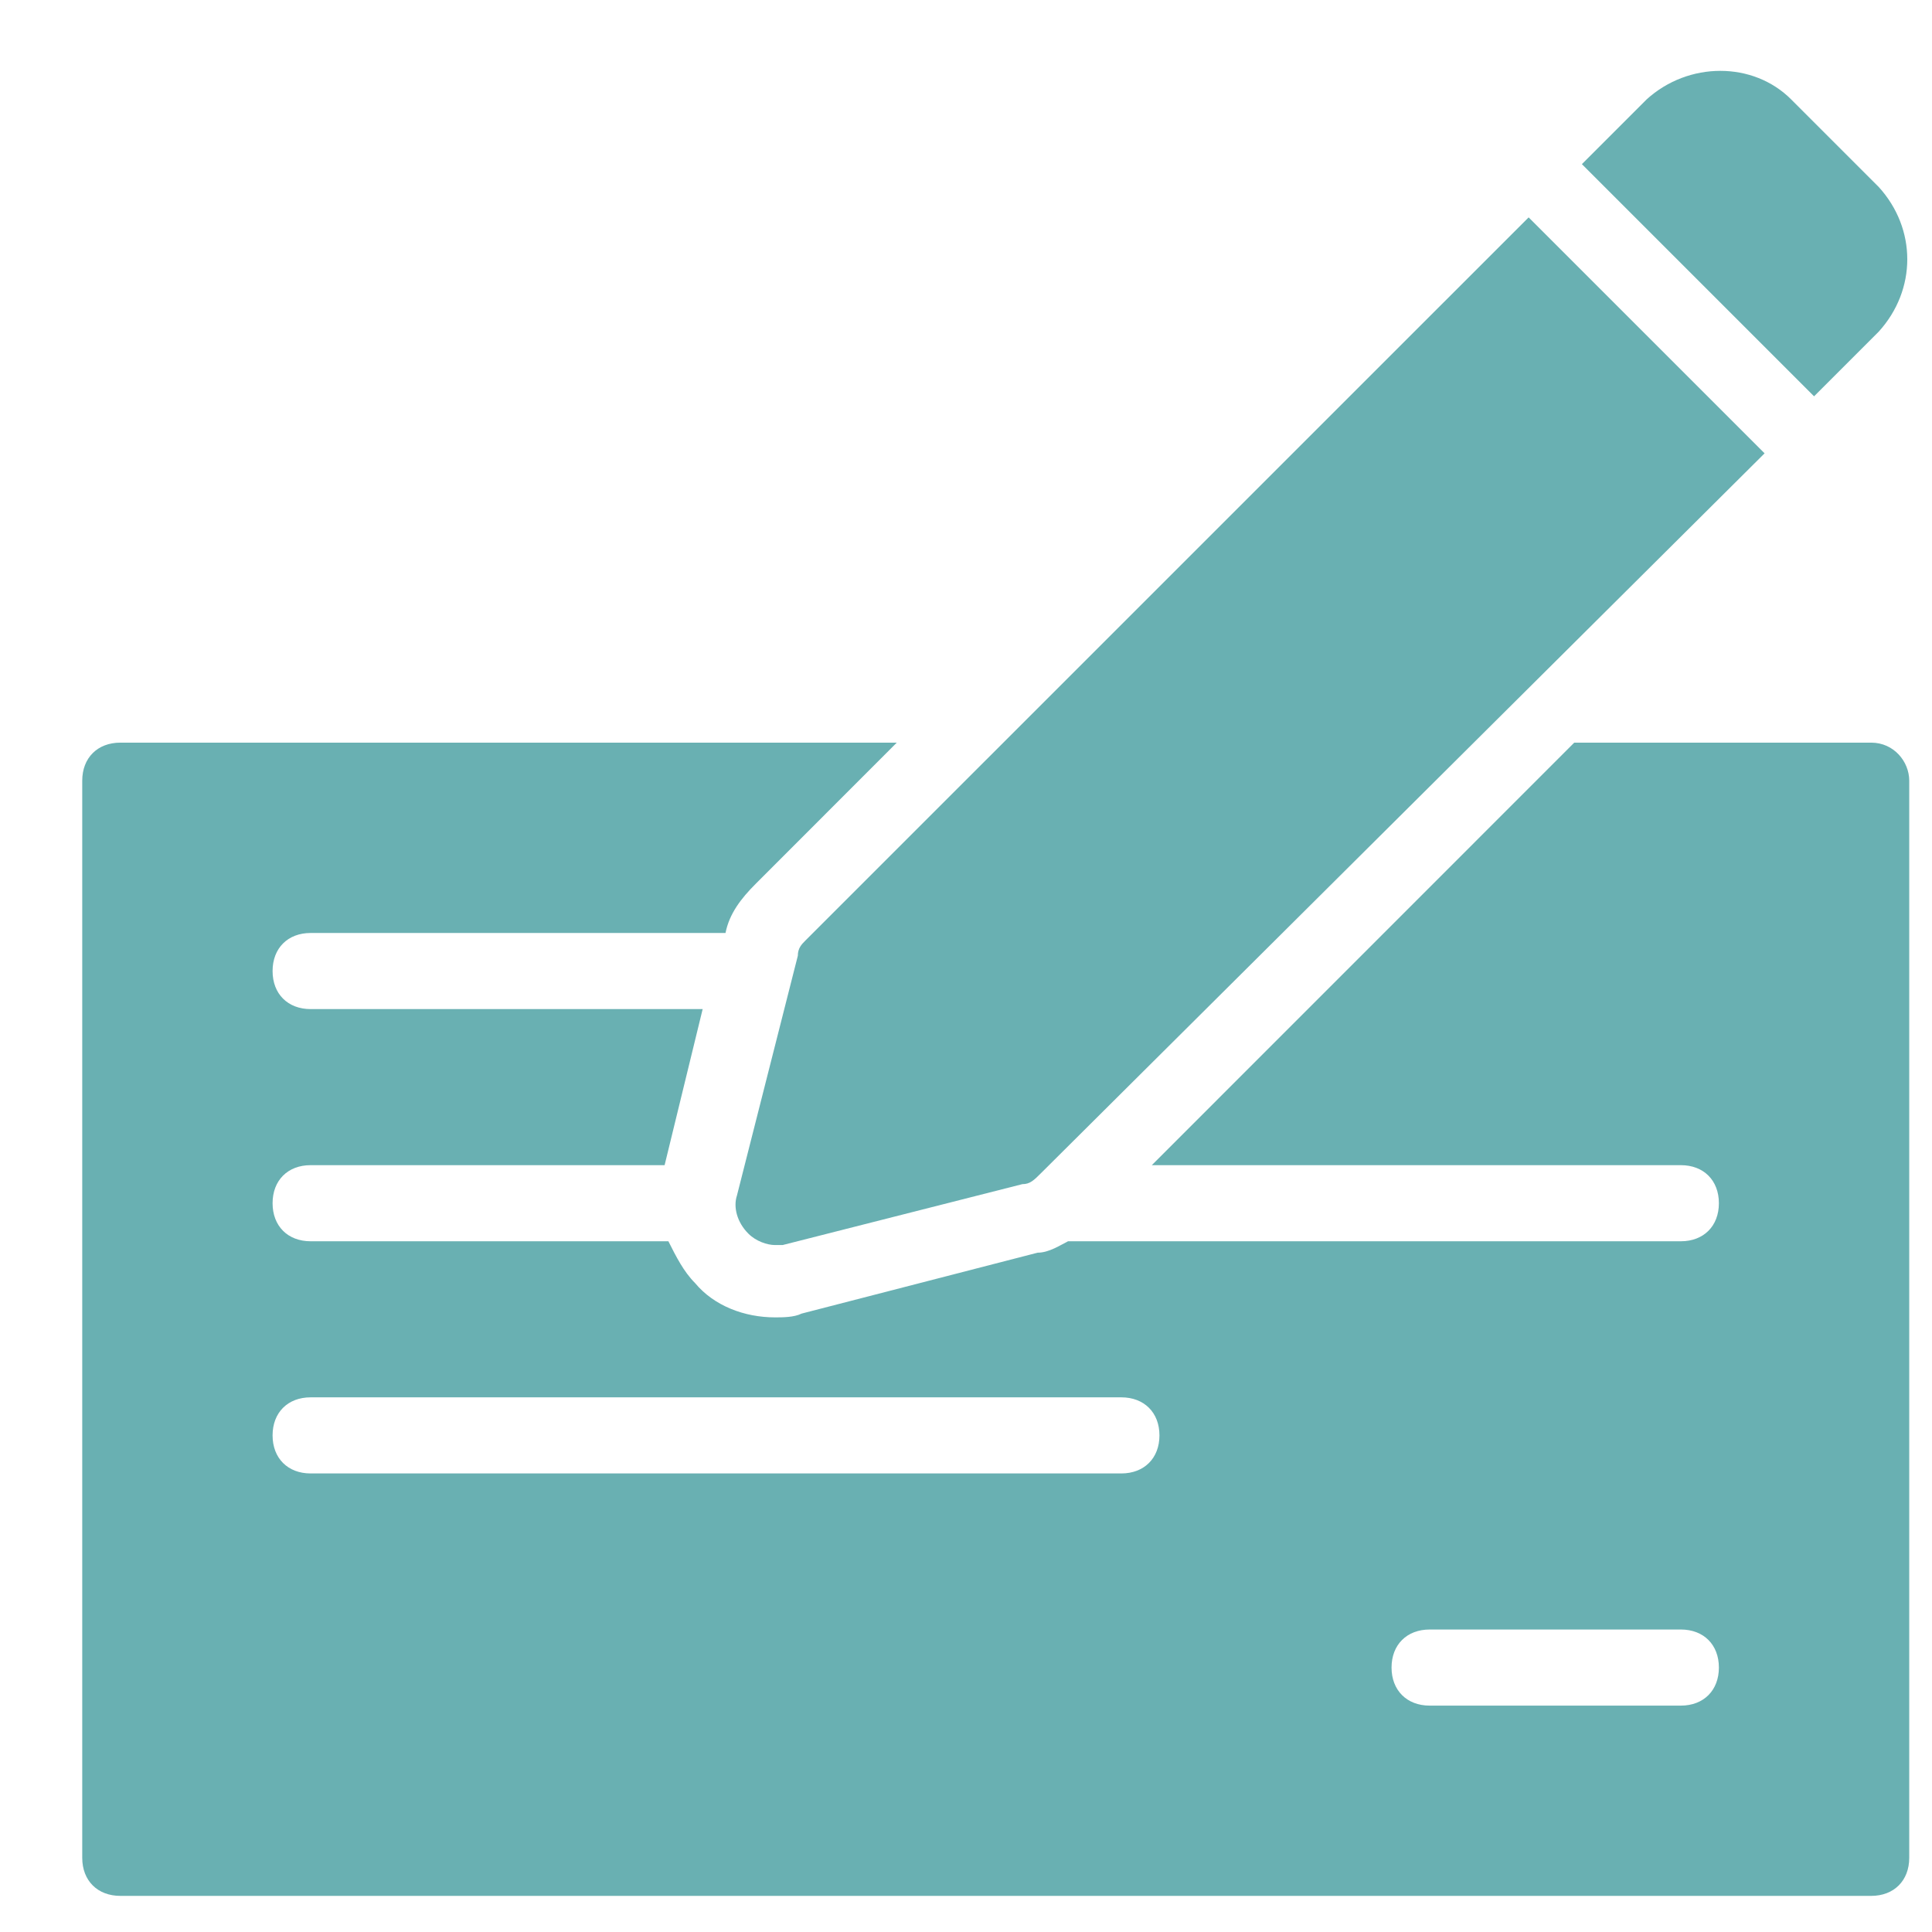
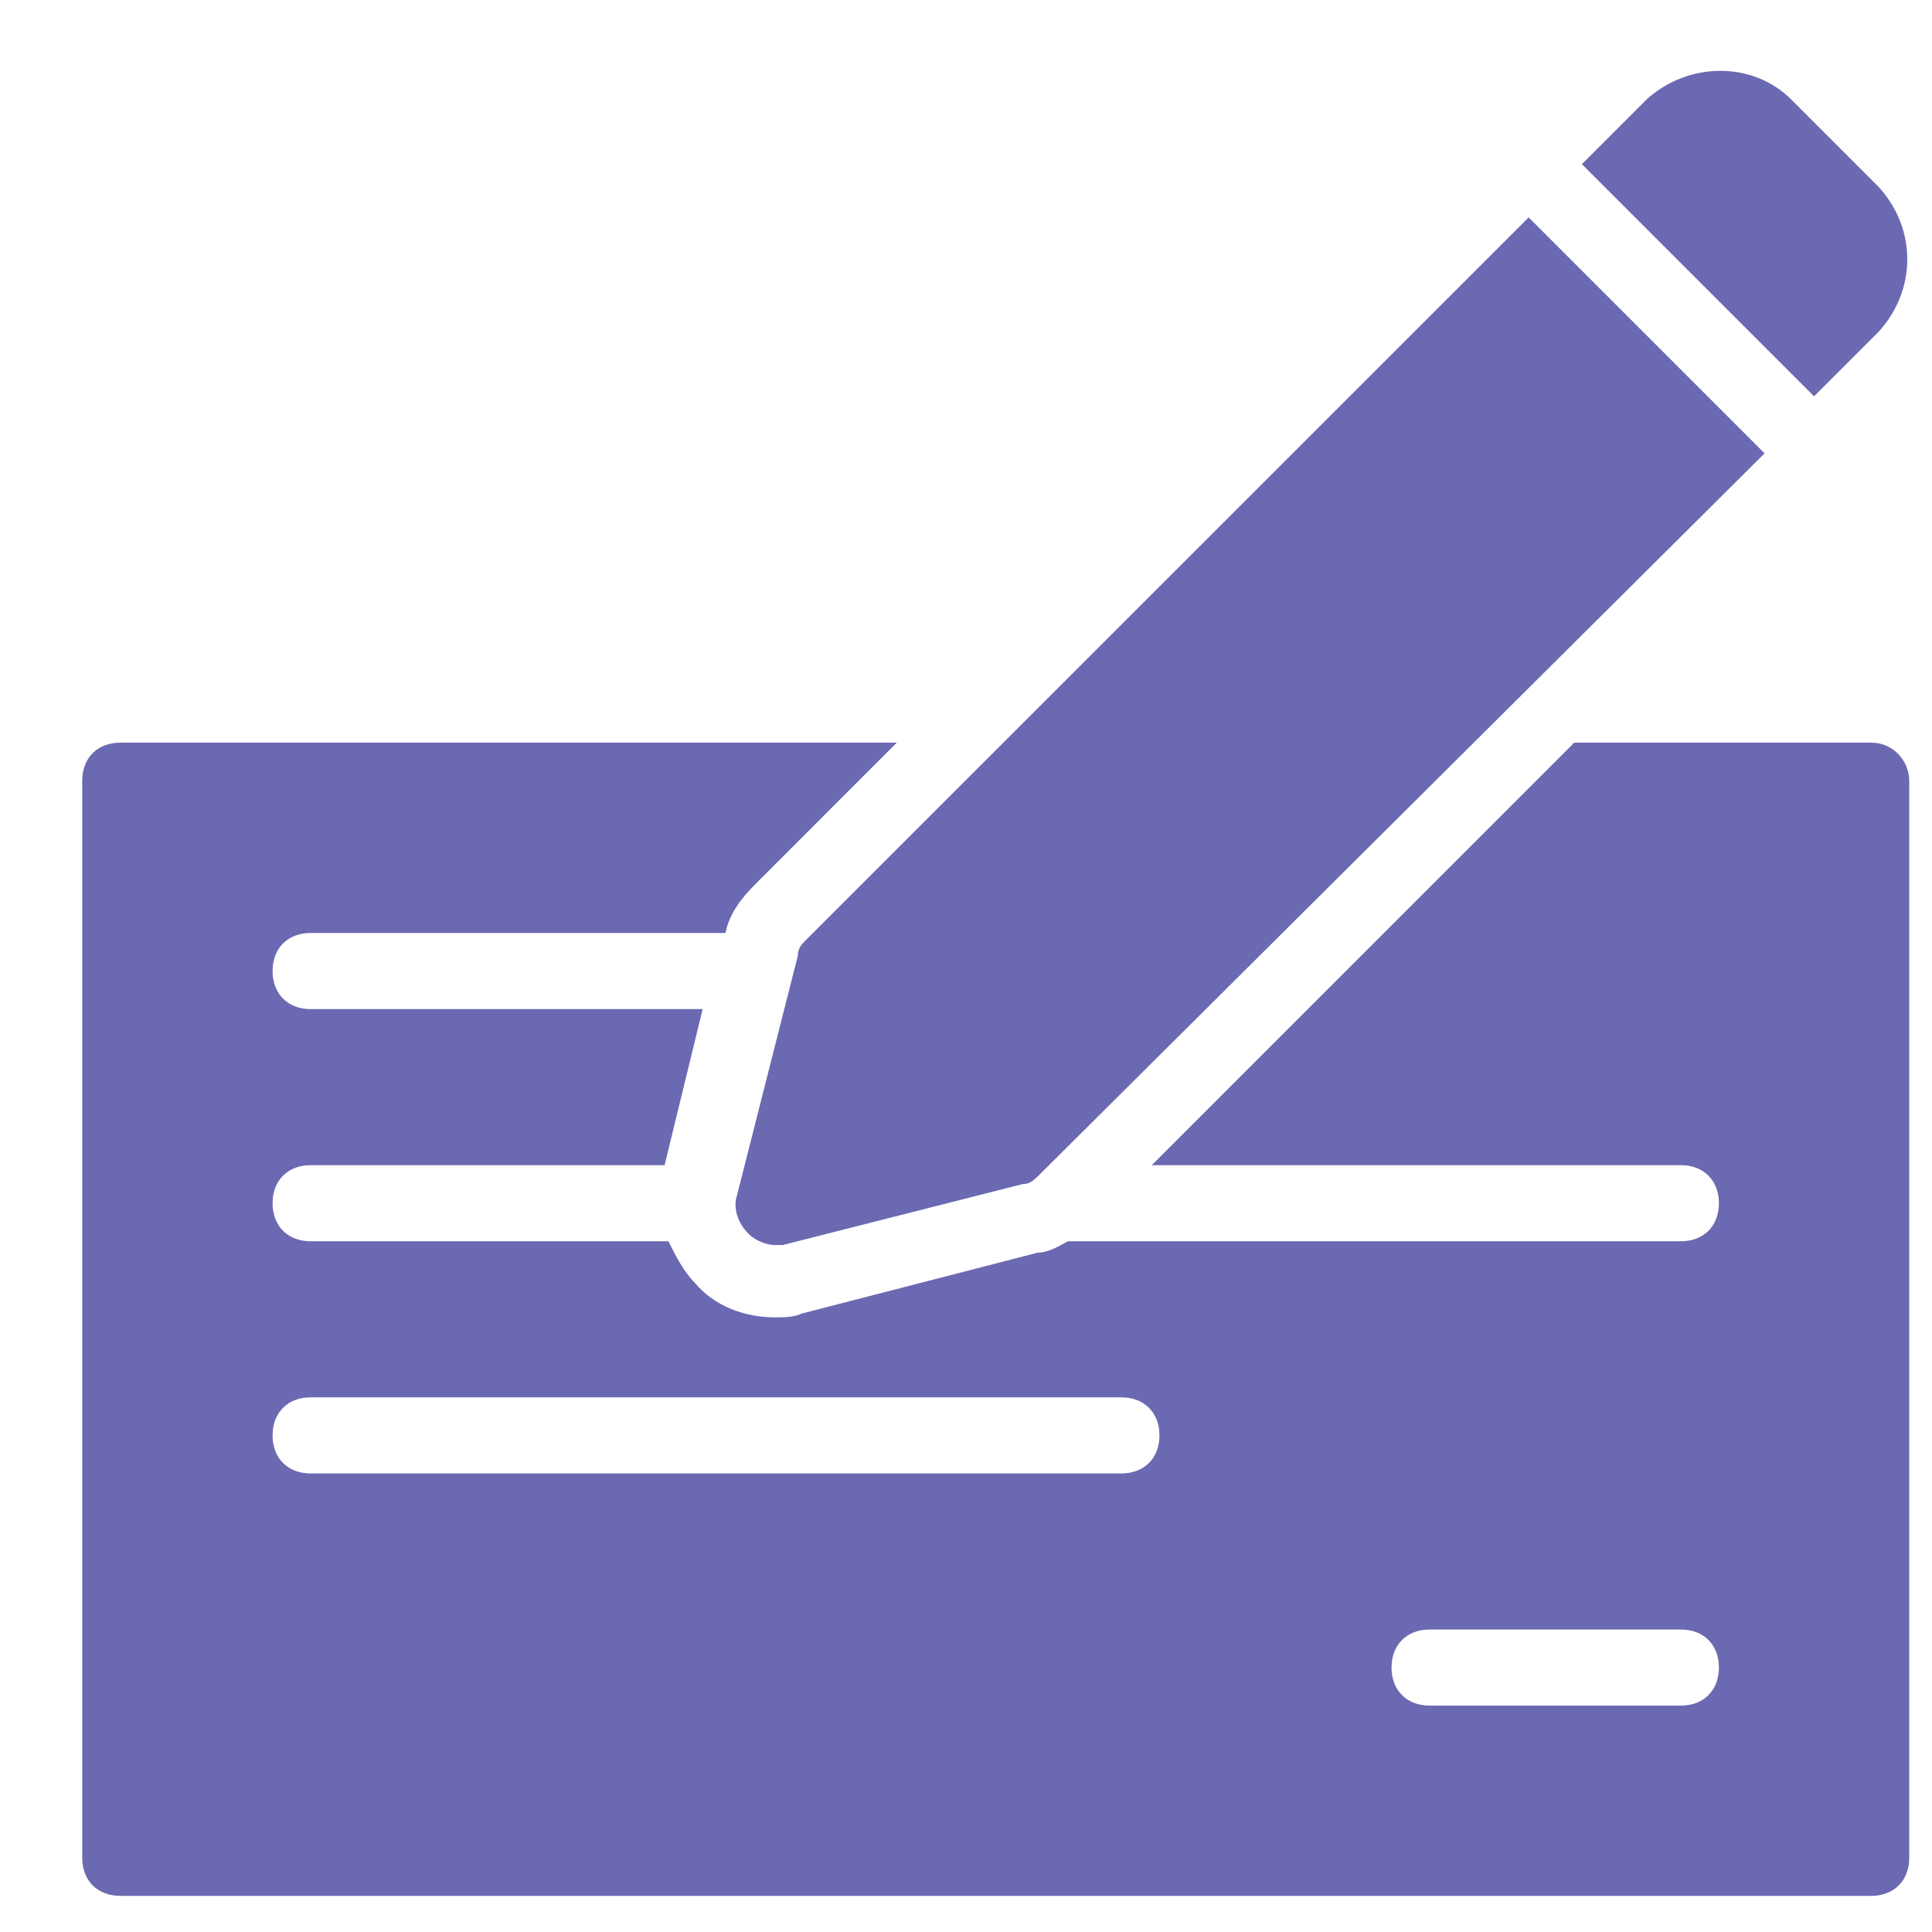
<svg xmlns="http://www.w3.org/2000/svg" width="23" height="23" viewBox="0 0 23 23" fill="none">
-   <path d="M9.498 11.378L8.773 14.233C8.728 14.369 8.773 14.55 8.909 14.686C8.999 14.777 9.135 14.822 9.226 14.822C9.271 14.822 9.317 14.822 9.317 14.822L12.171 14.097C12.262 14.097 12.307 14.052 12.398 13.961L21.007 5.397L18.198 2.588L9.588 11.197C9.543 11.242 9.498 11.288 9.498 11.378Z" fill="#69B0B2" />
-   <path d="M22.276 8.841H18.741L13.712 13.871H20.01C20.282 13.871 20.463 14.052 20.463 14.324C20.463 14.596 20.282 14.777 20.01 14.777H12.715C12.624 14.822 12.489 14.913 12.352 14.913L9.543 15.638C9.453 15.683 9.317 15.683 9.226 15.683C8.864 15.683 8.501 15.547 8.275 15.275C8.139 15.139 8.048 14.958 7.957 14.777H3.698C3.426 14.777 3.245 14.596 3.245 14.324C3.245 14.052 3.426 13.871 3.698 13.871H7.912L8.365 12.013H3.698C3.426 12.013 3.245 11.832 3.245 11.56C3.245 11.288 3.426 11.107 3.698 11.107H8.637C8.682 10.88 8.818 10.699 9 10.518L10.676 8.841H1.433C1.161 8.841 0.979 9.022 0.979 9.294V22.117C0.979 22.389 1.161 22.57 1.433 22.57H22.276C22.547 22.57 22.729 22.389 22.729 22.117V9.294C22.729 9.068 22.547 8.841 22.276 8.841ZM13.349 17.541H3.698C3.426 17.541 3.245 17.36 3.245 17.088C3.245 16.816 3.426 16.635 3.698 16.635H13.349C13.621 16.635 13.803 16.816 13.803 17.088C13.803 17.36 13.621 17.541 13.349 17.541ZM20.01 20.305H17.02C16.748 20.305 16.566 20.123 16.566 19.852C16.566 19.58 16.748 19.399 17.02 19.399H20.01C20.282 19.399 20.463 19.58 20.463 19.852C20.463 20.123 20.282 20.305 20.01 20.305ZM22.366 3.948C22.819 3.449 22.819 2.724 22.366 2.226L21.324 1.184C20.871 0.73 20.101 0.73 19.602 1.184L18.832 1.954L21.596 4.718L22.366 3.948Z" fill="#69B0B2" />
+   <path d="M9.498 11.378L8.773 14.233C8.728 14.369 8.773 14.55 8.909 14.686C8.999 14.777 9.135 14.822 9.226 14.822C9.271 14.822 9.317 14.822 9.317 14.822L12.171 14.097C12.262 14.097 12.307 14.052 12.398 13.961L21.007 5.397L18.198 2.588L9.588 11.197C9.543 11.242 9.498 11.288 9.498 11.378Z" fill="#6B69B2" />
+   <path d="M22.276 8.841H18.741L13.712 13.871H20.01C20.282 13.871 20.463 14.052 20.463 14.324C20.463 14.596 20.282 14.777 20.01 14.777H12.715C12.624 14.822 12.489 14.913 12.352 14.913L9.543 15.638C9.453 15.683 9.317 15.683 9.226 15.683C8.864 15.683 8.501 15.547 8.275 15.275C8.139 15.139 8.048 14.958 7.957 14.777H3.698C3.426 14.777 3.245 14.596 3.245 14.324C3.245 14.052 3.426 13.871 3.698 13.871H7.912L8.365 12.013H3.698C3.426 12.013 3.245 11.832 3.245 11.56C3.245 11.288 3.426 11.107 3.698 11.107H8.637C8.682 10.88 8.818 10.699 9 10.518L10.676 8.841H1.433C1.161 8.841 0.979 9.022 0.979 9.294V22.117C0.979 22.389 1.161 22.57 1.433 22.57H22.276C22.547 22.57 22.729 22.389 22.729 22.117V9.294C22.729 9.068 22.547 8.841 22.276 8.841ZM13.349 17.541H3.698C3.426 17.541 3.245 17.36 3.245 17.088C3.245 16.816 3.426 16.635 3.698 16.635H13.349C13.621 16.635 13.803 16.816 13.803 17.088C13.803 17.36 13.621 17.541 13.349 17.541ZM20.01 20.305H17.02C16.748 20.305 16.566 20.123 16.566 19.852C16.566 19.58 16.748 19.399 17.02 19.399H20.01C20.282 19.399 20.463 19.58 20.463 19.852C20.463 20.123 20.282 20.305 20.01 20.305ZM22.366 3.948C22.819 3.449 22.819 2.724 22.366 2.226L21.324 1.184C20.871 0.73 20.101 0.73 19.602 1.184L18.832 1.954L21.596 4.718L22.366 3.948Z" fill="#6B69B2" />
</svg>
